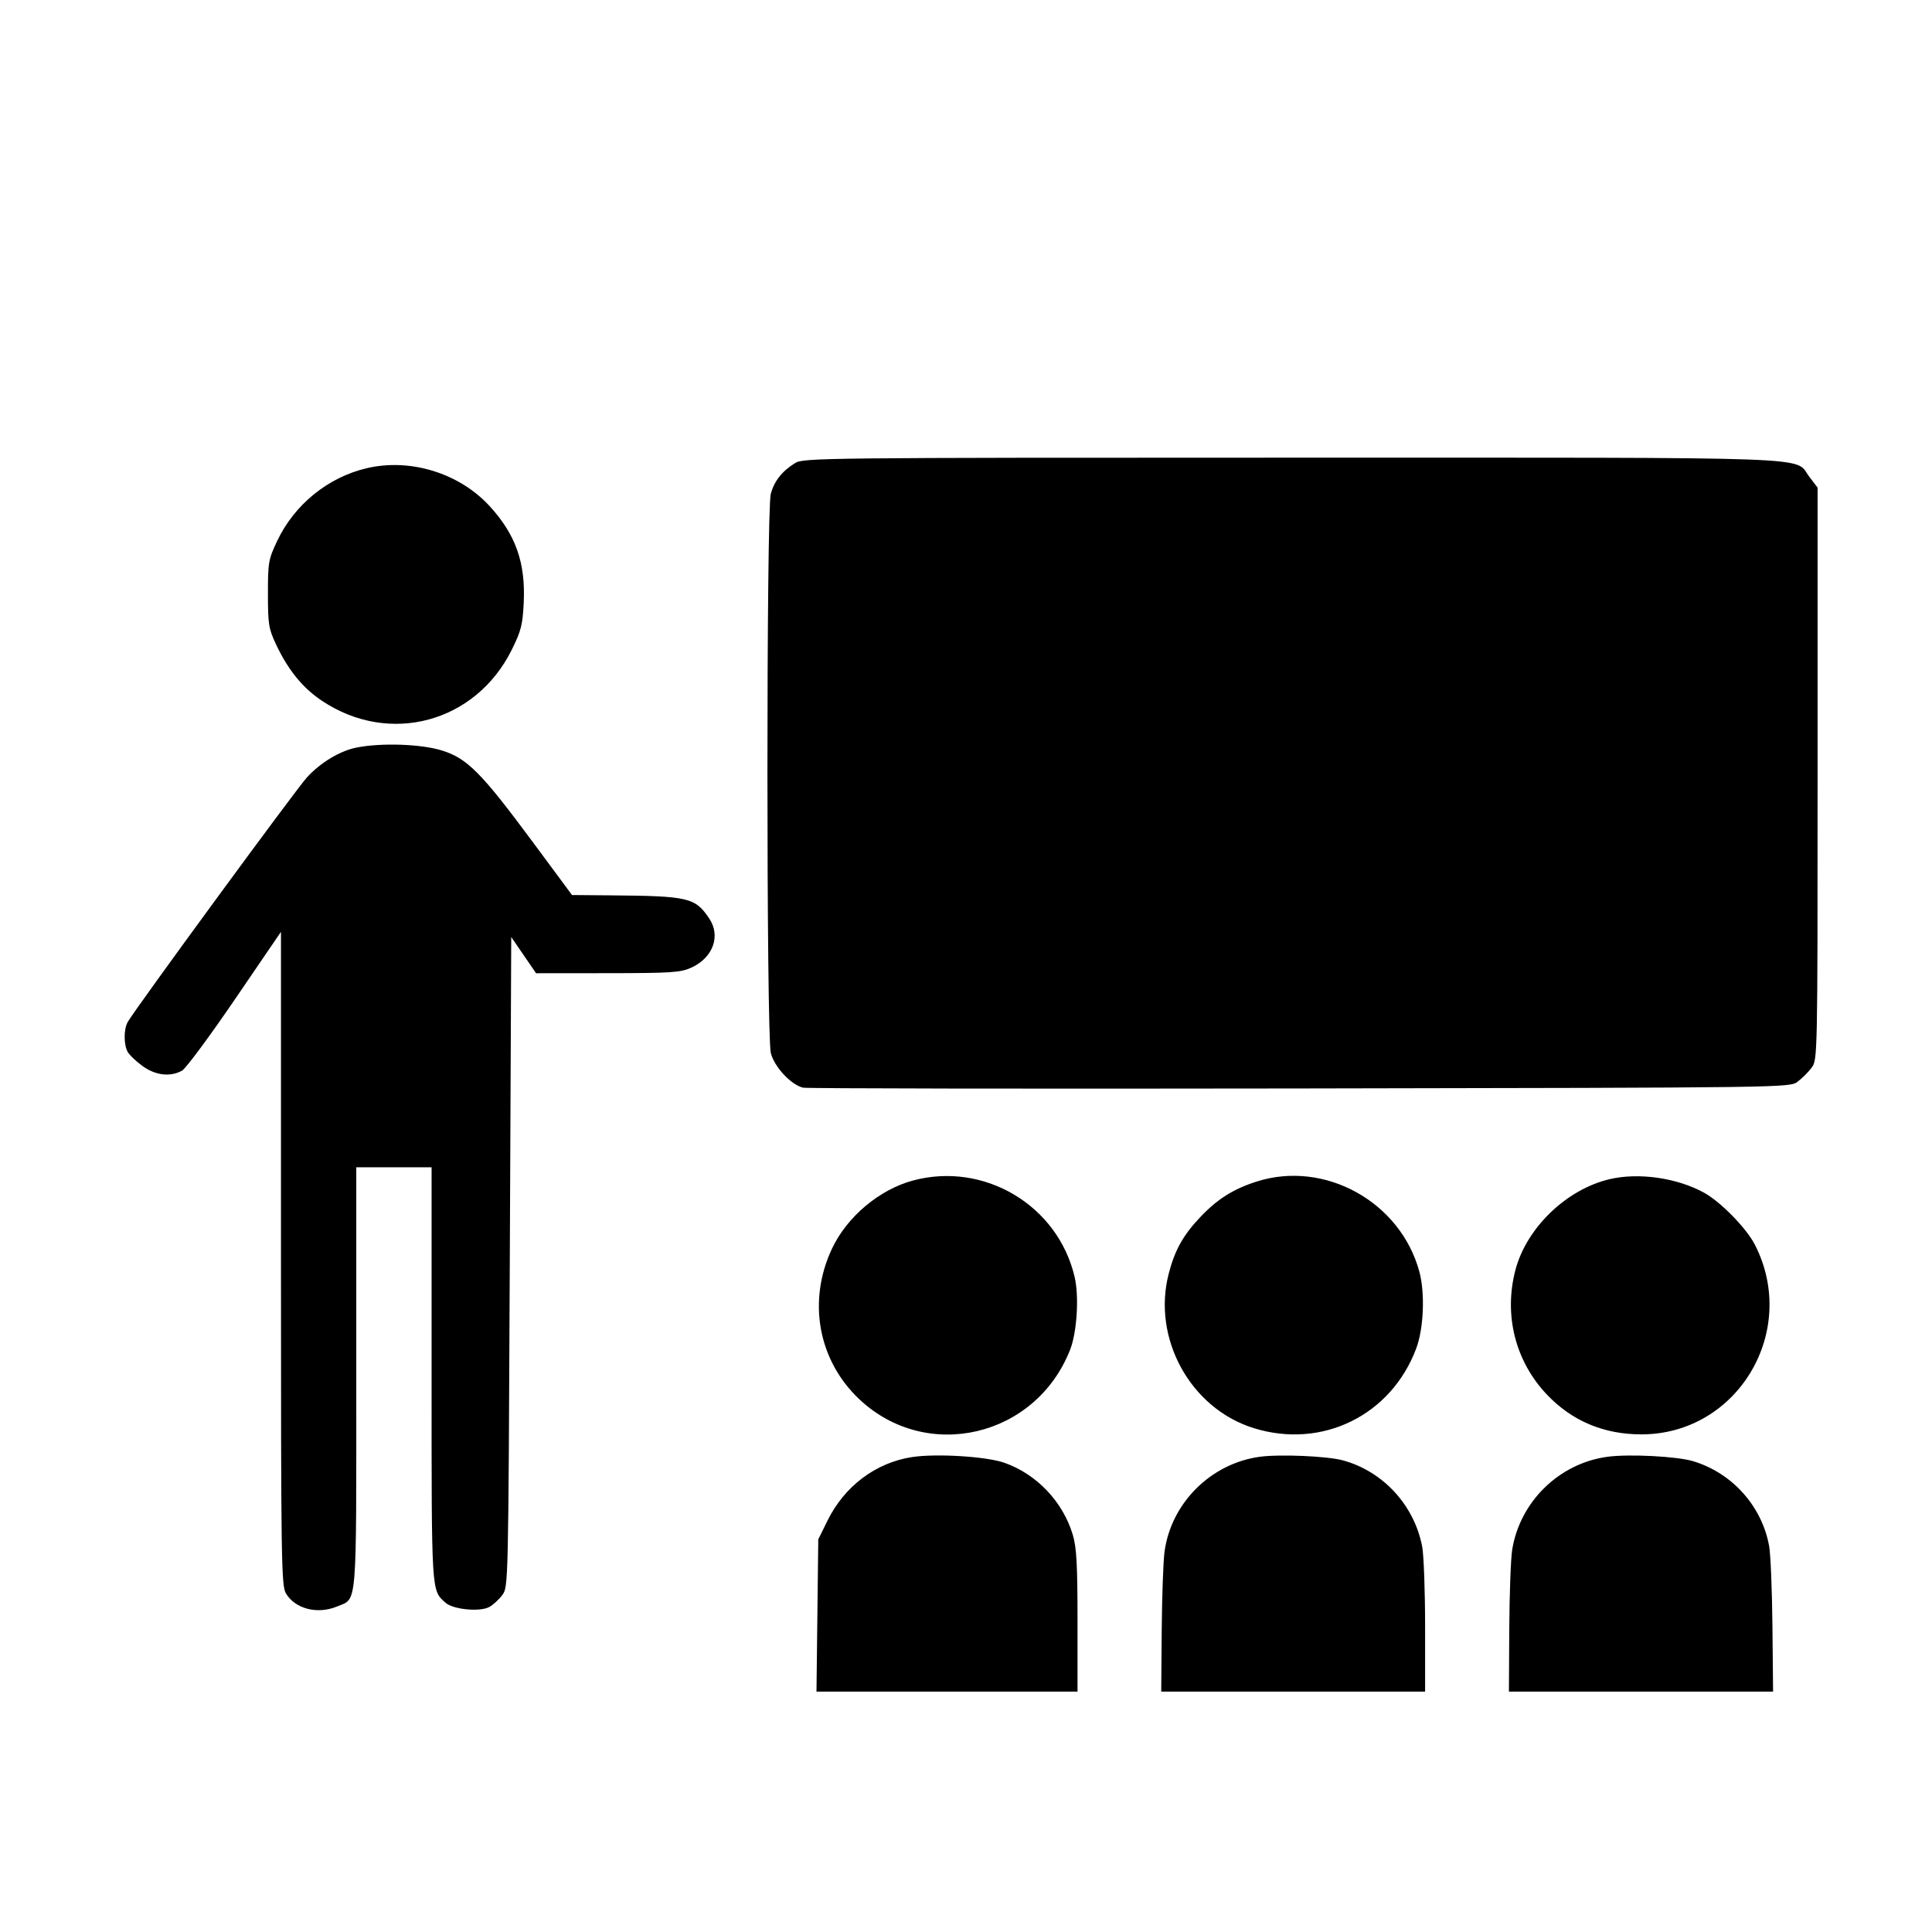
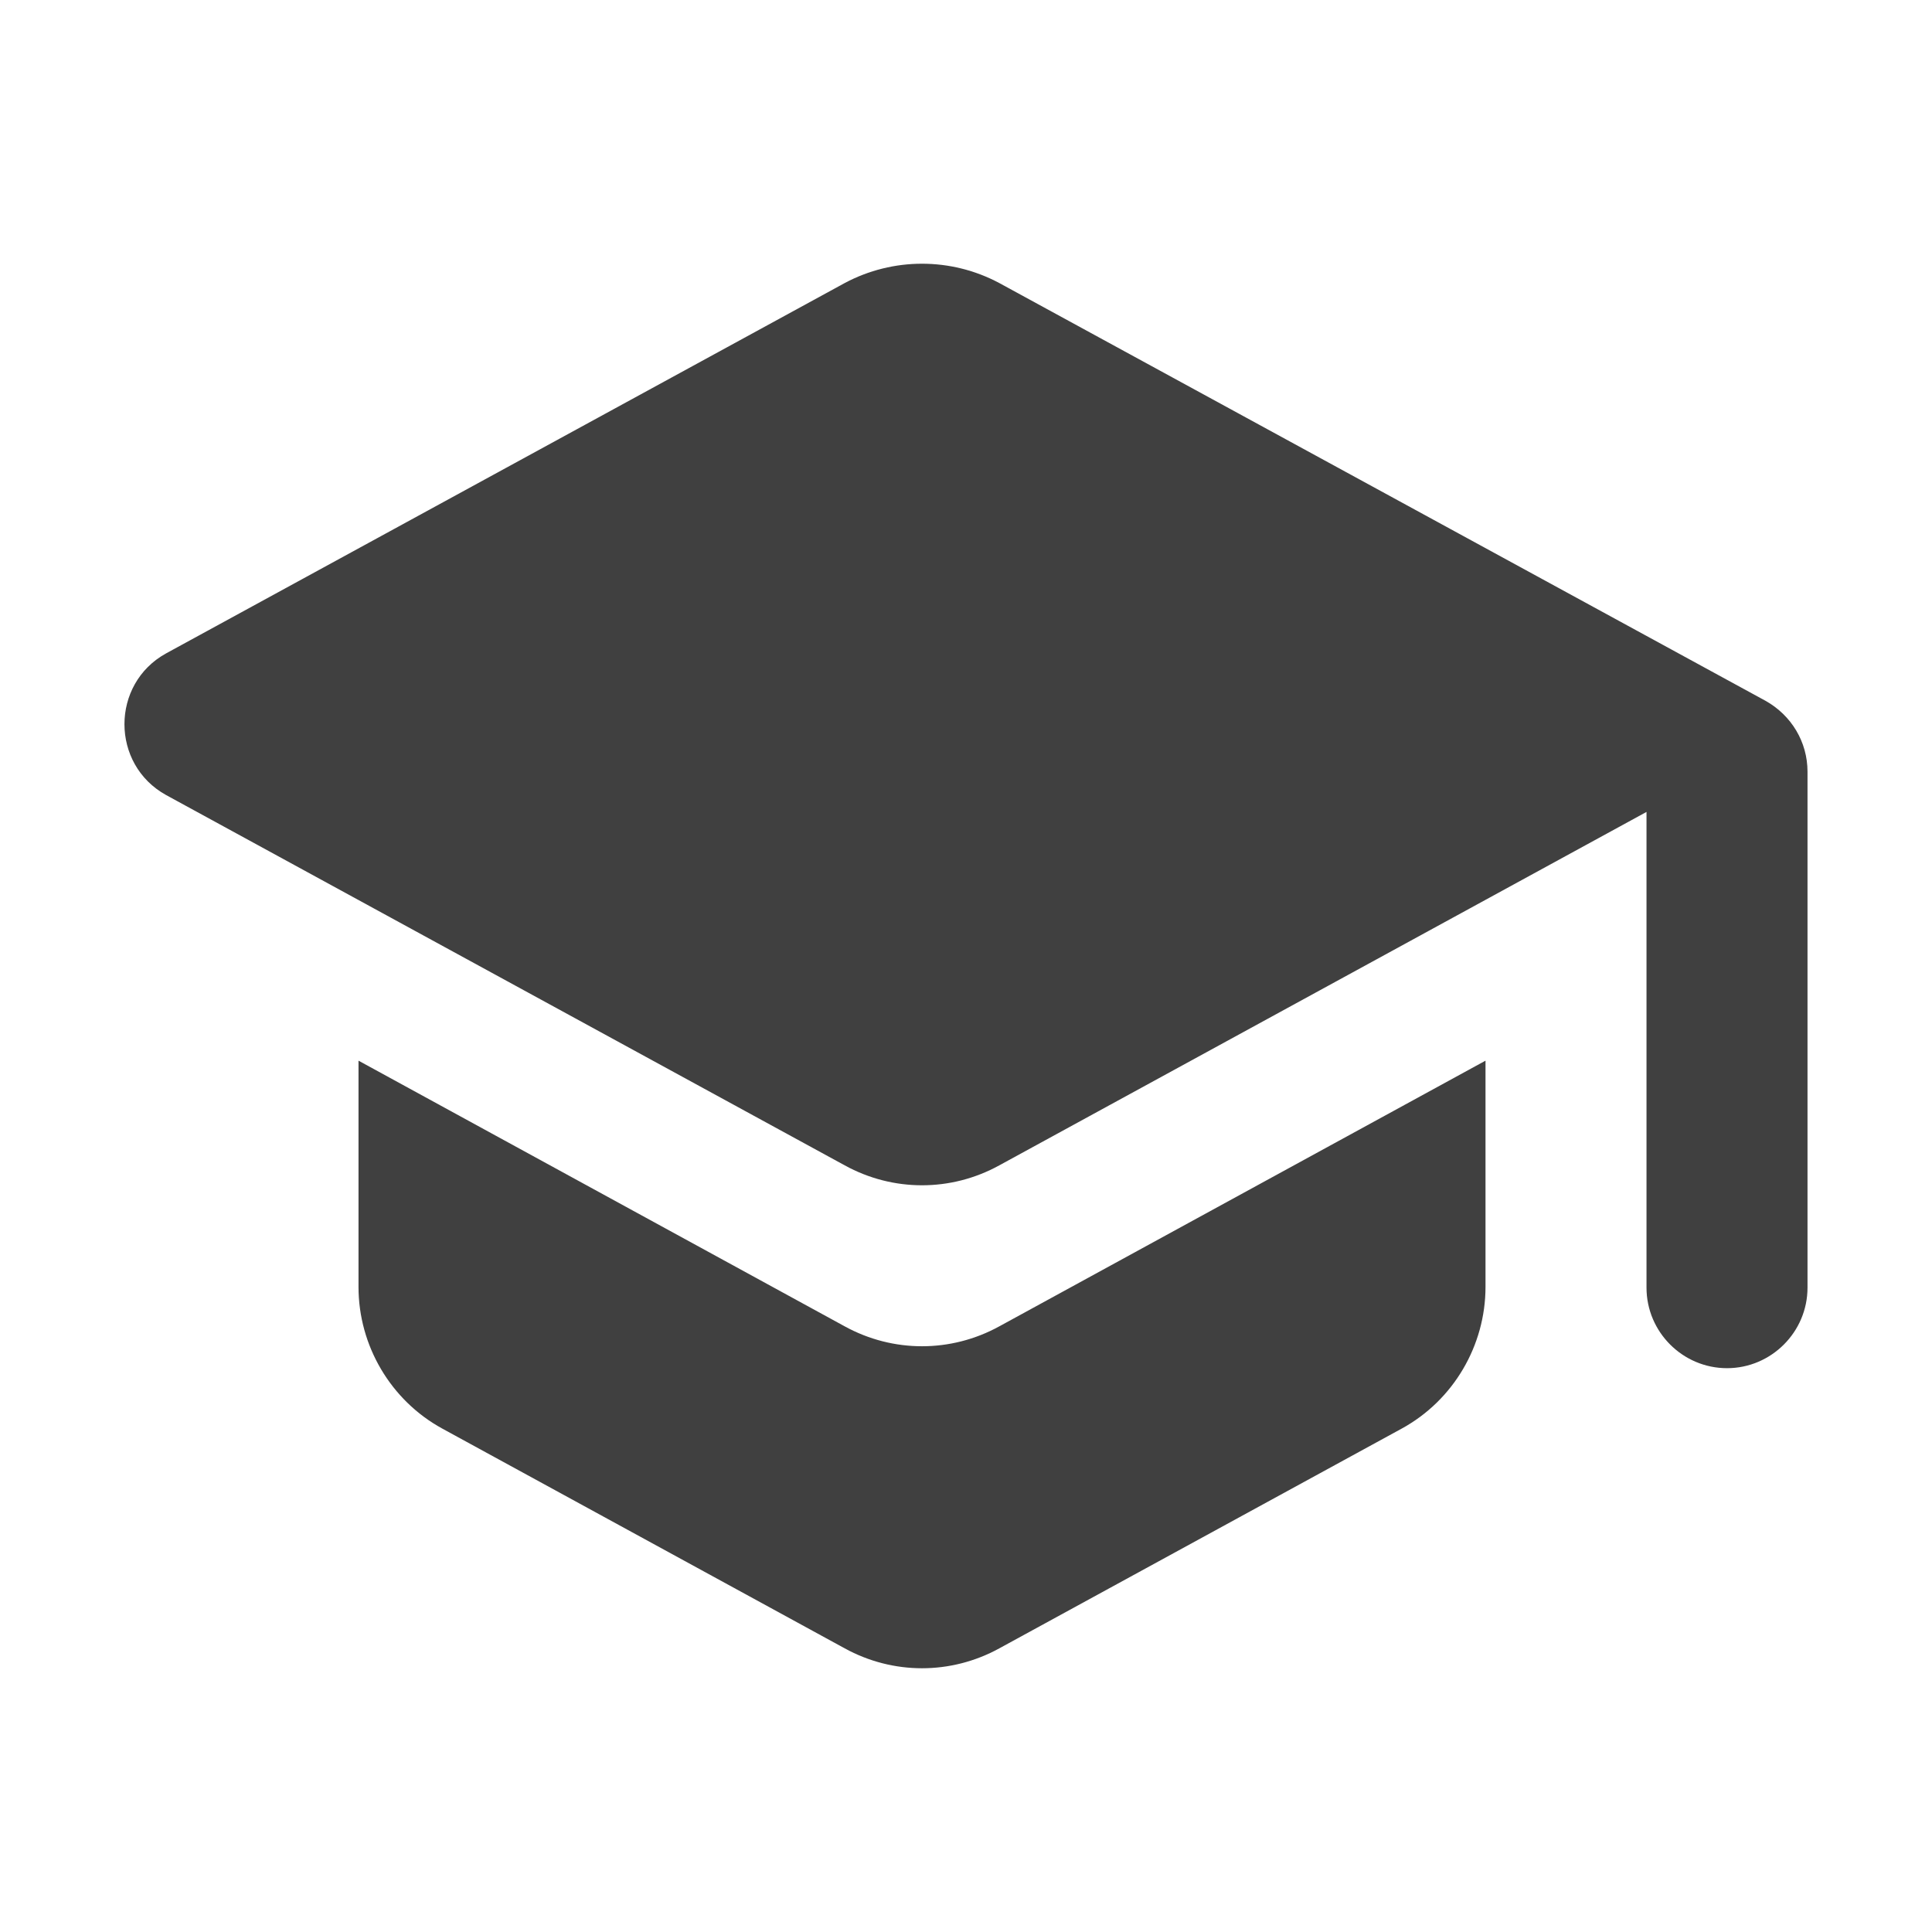
- <svg xmlns="http://www.w3.org/2000/svg" version="1.1" width="667" height="667">
-   <path d="M274.500 159.871 C 269.984 162.675,267.313 166.057,266.101 170.500 C 264.554 176.178,264.567 357.396,266.116 363.545 C 267.317 368.316,273.053 374.489,277.225 375.501 C 278.476 375.805,355.630 375.929,448.677 375.777 C 617.771 375.500,617.855 375.499,620.615 373.438 C 622.134 372.304,624.304 370.134,625.438 368.615 C 627.488 365.869,627.500 365.280,627.500 267.099 L 627.500 168.344 624.618 164.566 C 619.230 157.502,632.747 158.000,446.282 158.004 C 283.374 158.007,277.396 158.072,274.500 159.871 M126.634 161.634 C 113.256 164.763,101.650 174.183,95.701 186.741 C 92.677 193.127,92.500 194.135,92.500 205.000 C 92.500 215.450,92.751 217.035,95.244 222.358 C 99.414 231.259,104.463 237.476,111.148 241.940 C 134.477 257.519,164.251 249.481,176.728 224.236 C 179.907 217.803,180.448 215.661,180.811 208.062 C 181.470 194.290,178.059 184.602,169.100 174.799 C 158.638 163.352,141.718 158.107,126.634 161.634 M123.147 258.075 C 117.417 259.202,110.779 263.175,106.012 268.332 C 102.281 272.369,46.139 349.002,44.041 352.924 C 42.700 355.429,42.706 360.582,44.052 363.097 C 44.631 364.178,46.948 366.399,49.202 368.031 C 53.695 371.286,58.783 371.882,62.847 369.628 C 64.137 368.912,72.350 357.836,81.097 345.014 L 97.000 321.703 97.000 434.447 C 97.000 538.921,97.125 547.403,98.706 550.080 C 101.885 555.460,109.620 557.439,116.401 554.606 C 123.405 551.679,123.000 556.518,123.000 475.777 L 123.000 403.000 136.000 403.000 L 149.000 403.000 149.000 474.550 C 149.000 550.830,148.881 548.867,153.794 553.314 C 156.387 555.660,165.627 556.568,168.904 554.798 C 170.226 554.084,172.251 552.230,173.404 550.677 C 175.496 547.860,175.501 547.624,176.000 435.677 L 176.500 323.500 180.787 329.750 L 185.075 336.000 209.787 335.978 C 231.876 335.958,234.943 335.755,238.672 334.062 C 246.185 330.651,248.920 323.094,244.828 317.054 C 239.944 309.846,237.734 309.334,210.492 309.108 L 197.484 309.000 183.992 290.781 C 166.161 266.703,161.276 261.783,152.509 259.076 C 145.335 256.860,131.692 256.395,123.147 258.075 M315.184 407.562 C 303.595 410.681,292.438 420.056,287.259 431.028 C 278.719 449.119,282.401 469.578,296.617 483.022 C 319.868 505.012,357.570 496.199,369.437 466.000 C 371.813 459.952,372.585 447.648,371.012 440.890 C 365.250 416.137,339.793 400.940,315.184 407.562 M433.798 407.931 C 425.745 410.505,420.263 413.971,414.346 420.227 C 408.454 426.457,405.612 431.552,403.495 439.680 C 397.668 462.053,410.975 486.249,432.845 493.047 C 456.424 500.376,480.296 488.654,488.947 465.500 C 491.525 458.602,492.014 446.412,490.012 439.017 C 483.475 414.882,457.310 400.413,433.798 407.931 M555.698 407.096 C 540.763 410.610,526.967 423.934,523.164 438.517 C 519.123 454.011,523.136 469.920,533.978 481.383 C 542.651 490.554,553.646 495.200,566.673 495.200 C 599.834 495.200,621.130 459.657,605.880 429.764 C 602.940 424.001,593.971 414.846,588.174 411.691 C 578.829 406.605,565.686 404.745,555.698 407.096 M314.890 503.035 C 302.362 504.951,291.555 513.068,285.695 524.964 L 282.500 531.449 282.189 557.724 L 281.879 584.000 326.939 584.000 L 372.000 584.000 372.000 559.682 C 372.000 540.221,371.678 534.278,370.387 529.932 C 366.991 518.492,357.925 508.931,346.752 505.004 C 340.536 502.819,323.278 501.753,314.890 503.035 M434.917 502.937 C 418.059 505.243,404.364 518.858,402.054 535.607 C 401.606 538.848,401.164 551.063,401.070 562.750 L 400.898 584.000 446.449 584.000 L 492.000 584.000 492.000 561.636 C 492.000 549.337,491.548 536.890,490.996 533.977 C 488.275 519.634,477.429 507.866,463.494 504.141 C 458.064 502.689,441.753 502.002,434.917 502.937 M554.917 502.940 C 538.269 505.209,524.754 518.407,522.066 535.020 C 521.578 538.034,521.124 550.288,521.057 562.250 L 520.936 584.000 566.534 584.000 L 612.133 584.000 611.914 561.414 C 611.794 548.991,611.279 536.537,610.771 533.739 C 608.264 519.948,598.010 508.516,584.501 504.450 C 578.923 502.772,562.355 501.926,554.917 502.940 " stroke="none" fill="black" fill-rule="evenodd" />
+ <svg xmlns="http://www.w3.org/2000/svg" width="48" height="48" viewBox="0 0 48 48" fill="none">
+   <path d="M8.907 26.352V31.973C8.907 33.432 9.707 34.792 10.987 35.492L20.987 40.953C22.187 41.612 23.627 41.612 24.827 40.953L34.827 35.492C36.107 34.792 36.907 33.432 36.907 31.973V26.352L24.827 32.953C23.627 33.612 22.187 33.612 20.987 32.953L8.907 26.352ZM20.987 7.032L4.127 16.233C2.747 16.992 2.747 18.992 4.127 19.753L20.987 28.953C22.187 29.613 23.627 29.613 24.827 28.953L40.907 20.172V31.992C40.907 33.093 41.807 33.992 42.907 33.992C44.007 33.992 44.907 33.093 44.907 31.992V19.172C44.907 18.433 44.507 17.773 43.867 17.413L24.827 7.032C23.627 6.392 22.187 6.392 20.987 7.032Z" fill="#404040" />
</svg>
